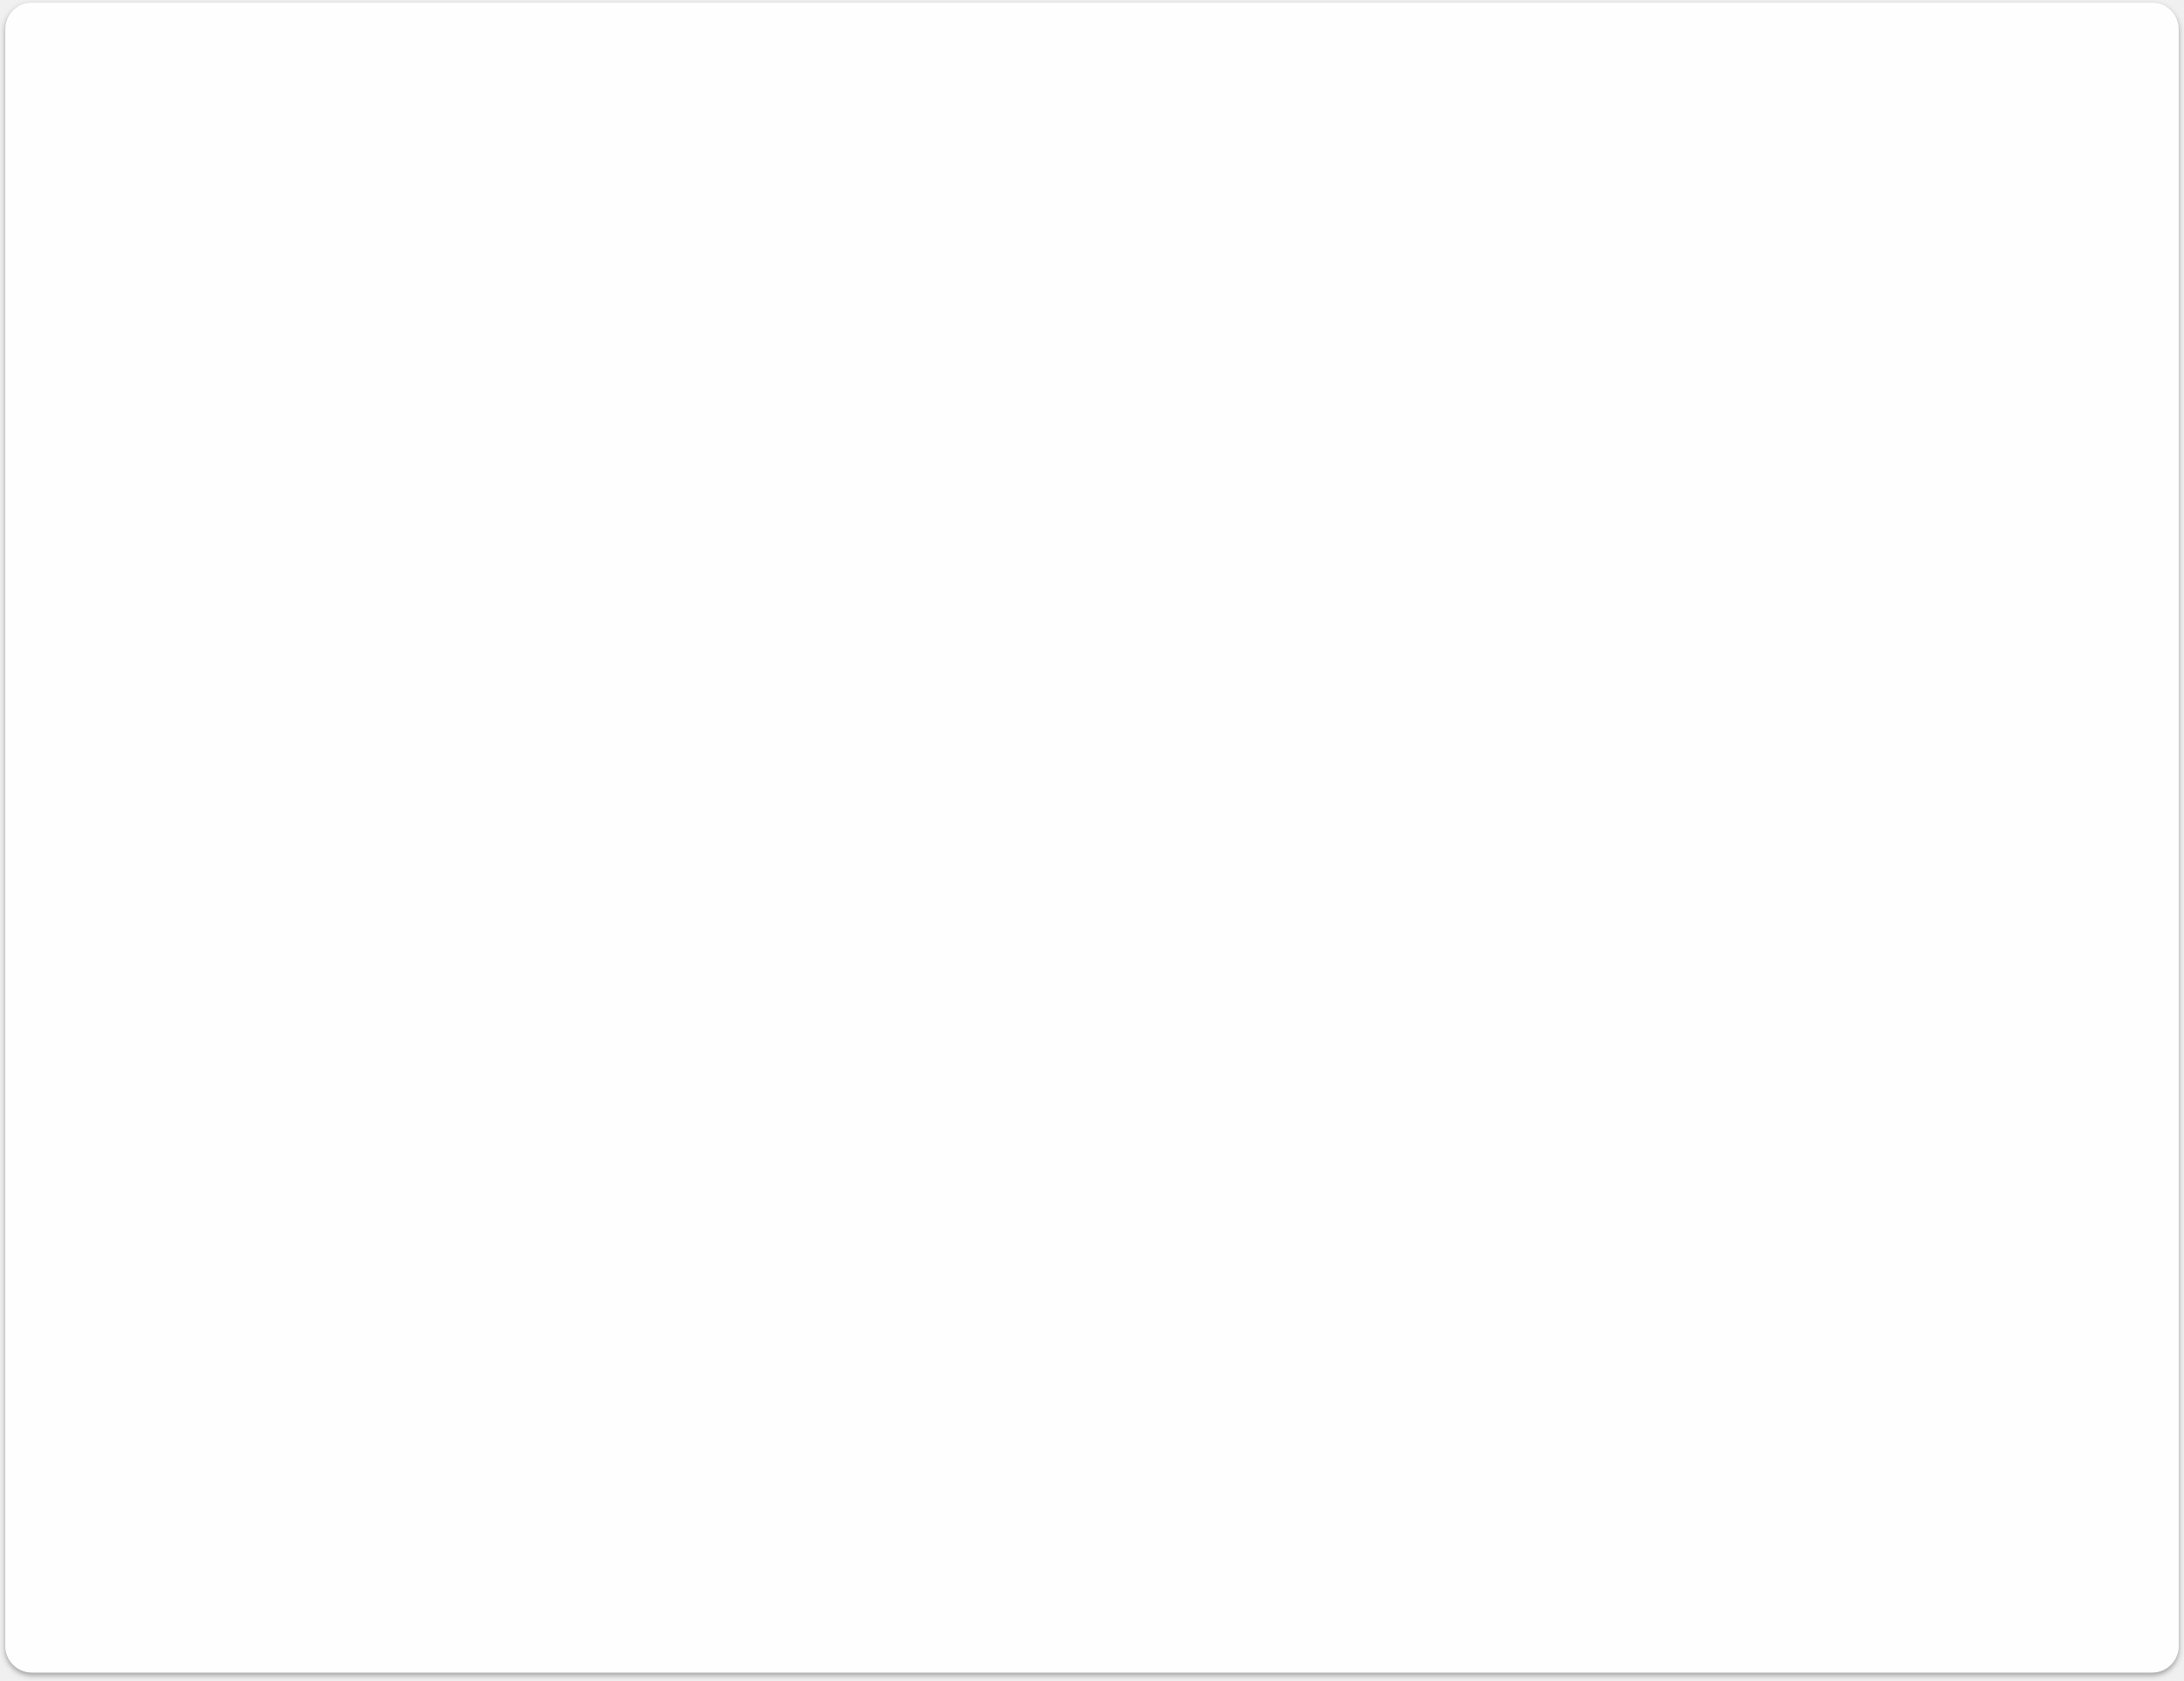
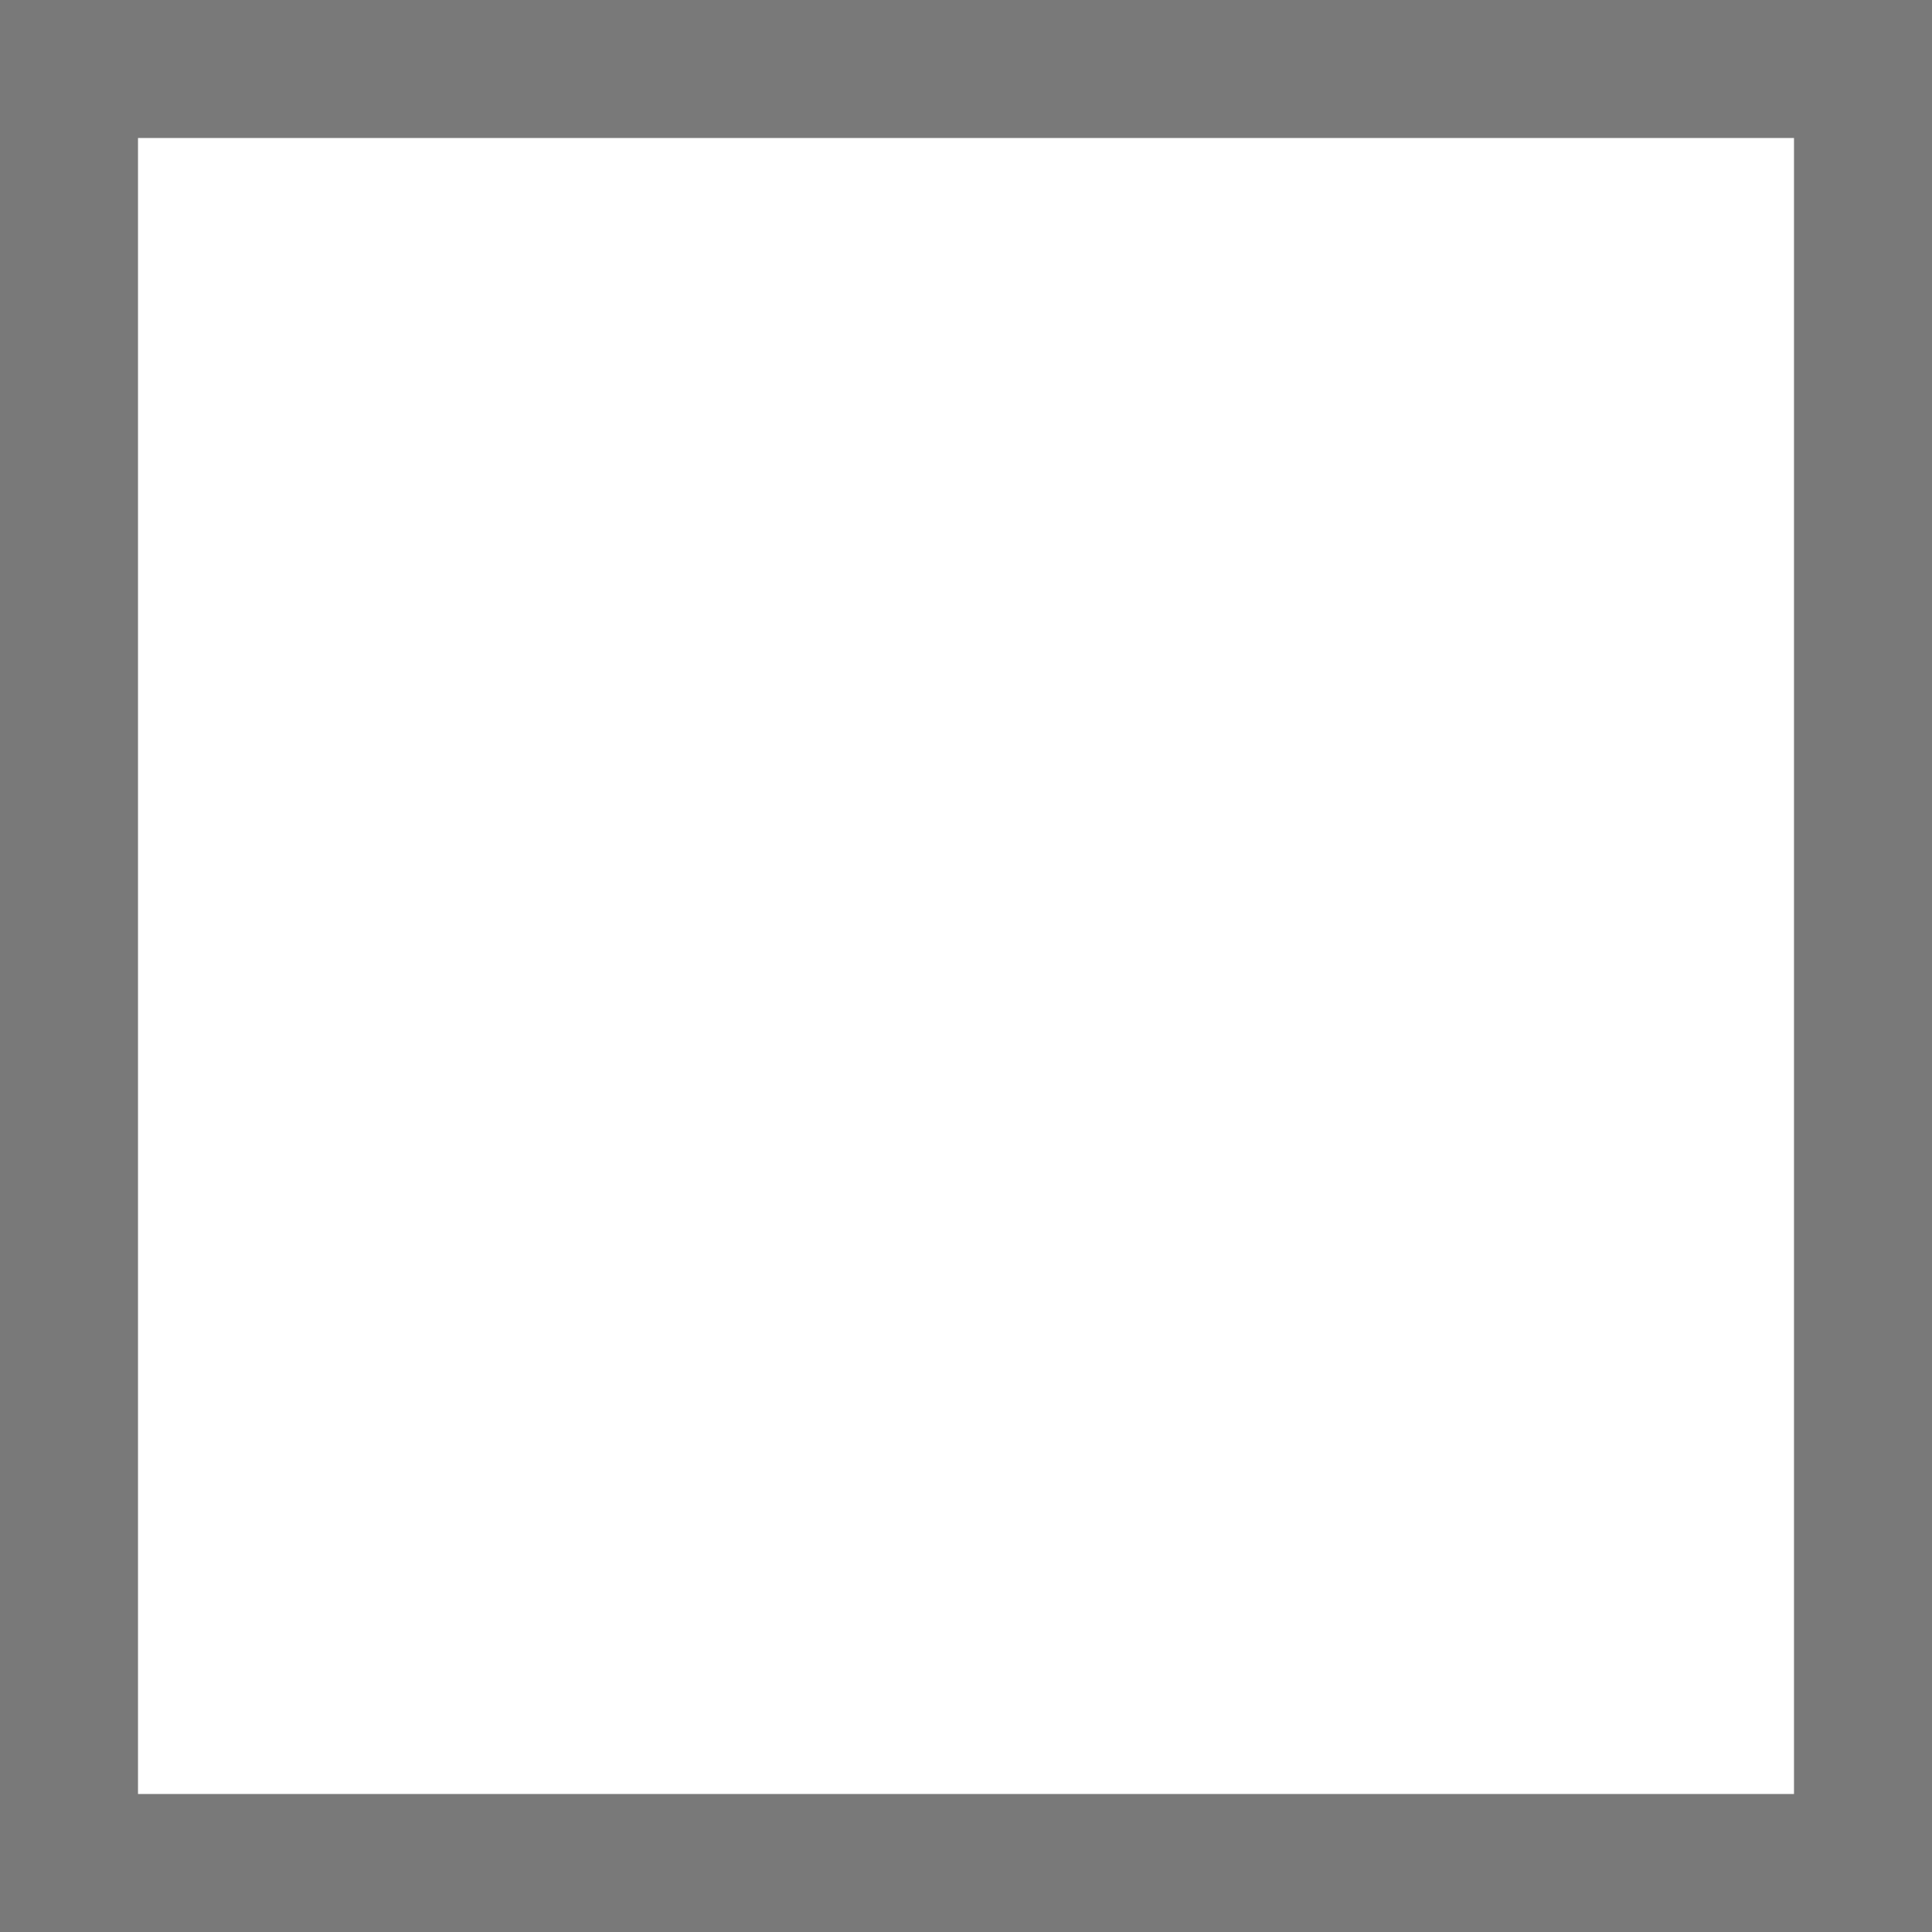
- <svg xmlns="http://www.w3.org/2000/svg" xmlns:xlink="http://www.w3.org/1999/xlink" version="1.1" width="824px" height="634px">
-   <defs>
-     <filter x="-2px" y="-1px" width="824px" height="634px" filterUnits="userSpaceOnUse" id="filter17">
-       <feOffset dx="0" dy="1" in="SourceAlpha" result="shadowOffsetInner" />
-       <feGaussianBlur stdDeviation="1" in="shadowOffsetInner" result="shadowGaussian" />
-       <feComposite in2="shadowGaussian" operator="atop" in="SourceAlpha" result="shadowComposite" />
-       <feColorMatrix type="matrix" values="0 0 0 0 0  0 0 0 0 0  0 0 0 0 0  0 0 0 0.349 0  " in="shadowComposite" />
-     </filter>
-     <g id="widget18">
-       <path d="M 0 10  A 10 10 0 0 1 10 0 L 810 0  A 10 10 0 0 1 820 10 L 820 620  A 10 10 0 0 1 810 630 L 10 630  A 10 10 0 0 1 0 620 L 0 10  Z " fill-rule="nonzero" fill="#ffffff" stroke="none" fill-opacity="0.988" />
-     </g>
-   </defs>
-   <g transform="matrix(1 0 0 1 2 1 )">
-     <use xlink:href="#widget18" filter="url(#filter17)" />
-     <use xlink:href="#widget18" />
-   </g>
+ <svg xmlns="http://www.w3.org/2000/svg" version="1.1" width="14px" height="14px" viewBox="590 283.5  14 14">
+   <path d="M 590.5 284  L 603.5 284  L 603.5 297  L 590.5 297  L 590.5 284  Z " fill-rule="nonzero" fill="#ffffff" stroke="none" />
+   <path d="M 590.5 284  L 603.5 284  L 603.5 297  L 590.5 297  L 590.5 284  Z " stroke-width="1" stroke="#797979" fill="none" />
</svg>
